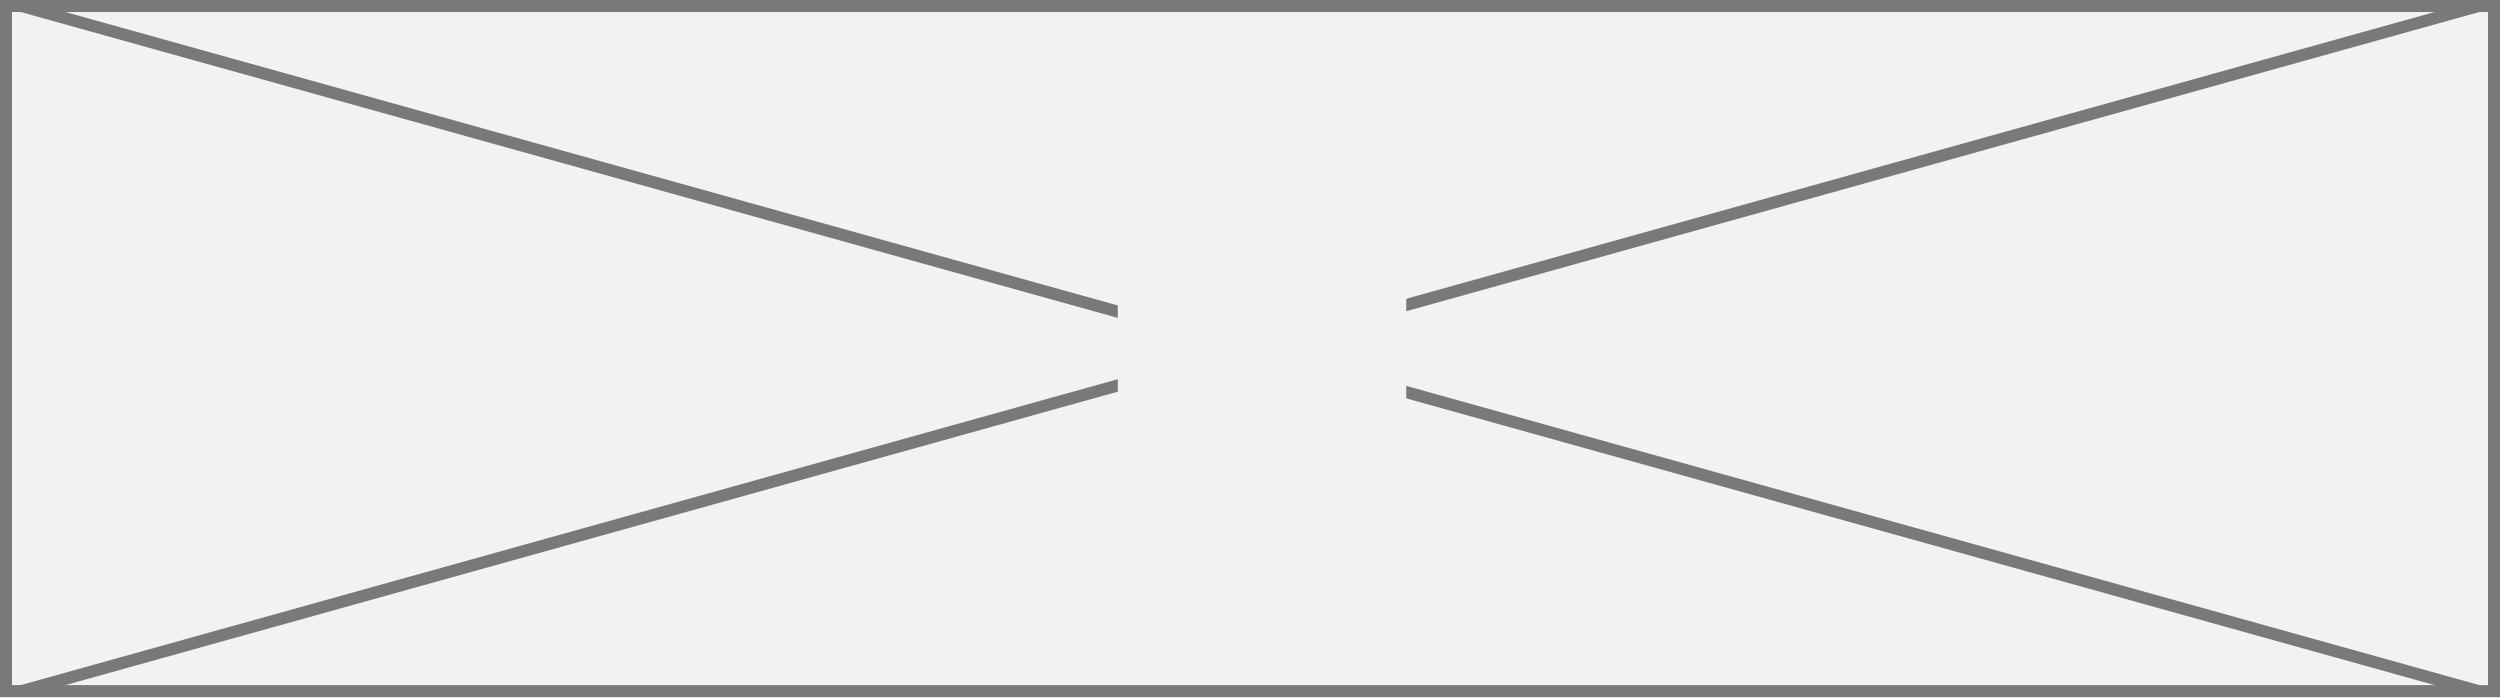
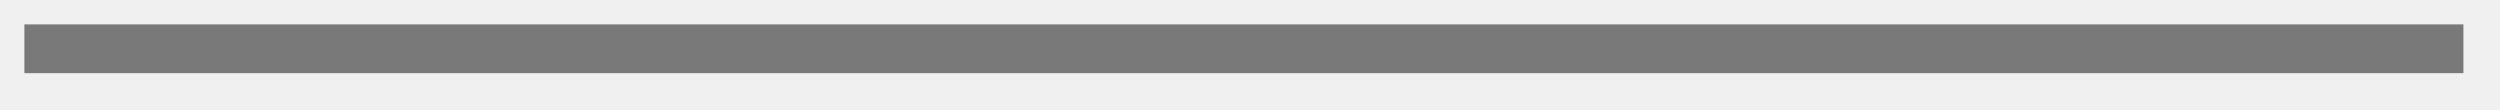
- <svg xmlns="http://www.w3.org/2000/svg" version="1.1" width="208px" height="58px">
-   <defs>
-     <mask fill="white" id="clip35">
-       <path d="M 1145 1505  L 1169 1505  L 1169 1524  L 1145 1524  Z M 1052 1484  L 1260 1484  L 1260 1542  L 1052 1542  Z " fill-rule="evenodd" />
-     </mask>
-   </defs>
-   <g transform="matrix(1 0 0 1 -1052 -1484 )">
-     <path d="M 1052.5 1484.5  L 1259.5 1484.5  L 1259.5 1541.5  L 1052.5 1541.5  L 1052.5 1484.5  Z " fill-rule="nonzero" fill="#f2f2f2" stroke="none" />
-     <path d="M 1052.5 1484.5  L 1259.5 1484.5  L 1259.5 1541.5  L 1052.5 1541.5  L 1052.5 1484.5  Z " stroke-width="1" stroke="#797979" fill="none" />
-     <path d="M 1053.727 1484.482  L 1258.273 1541.518  M 1258.273 1484.482  L 1053.727 1541.518  " stroke-width="1" stroke="#797979" fill="none" mask="url(#clip35)" />
+ <svg xmlns="http://www.w3.org/2000/svg" version="1.1" width="205px" height="9px">
+   <g transform="matrix(1 0 0 1 -909 -622 )">
+     <path d="M 911 626  L 1111 626  " stroke-width="4" stroke="#797979" fill="none" />
  </g>
</svg>
